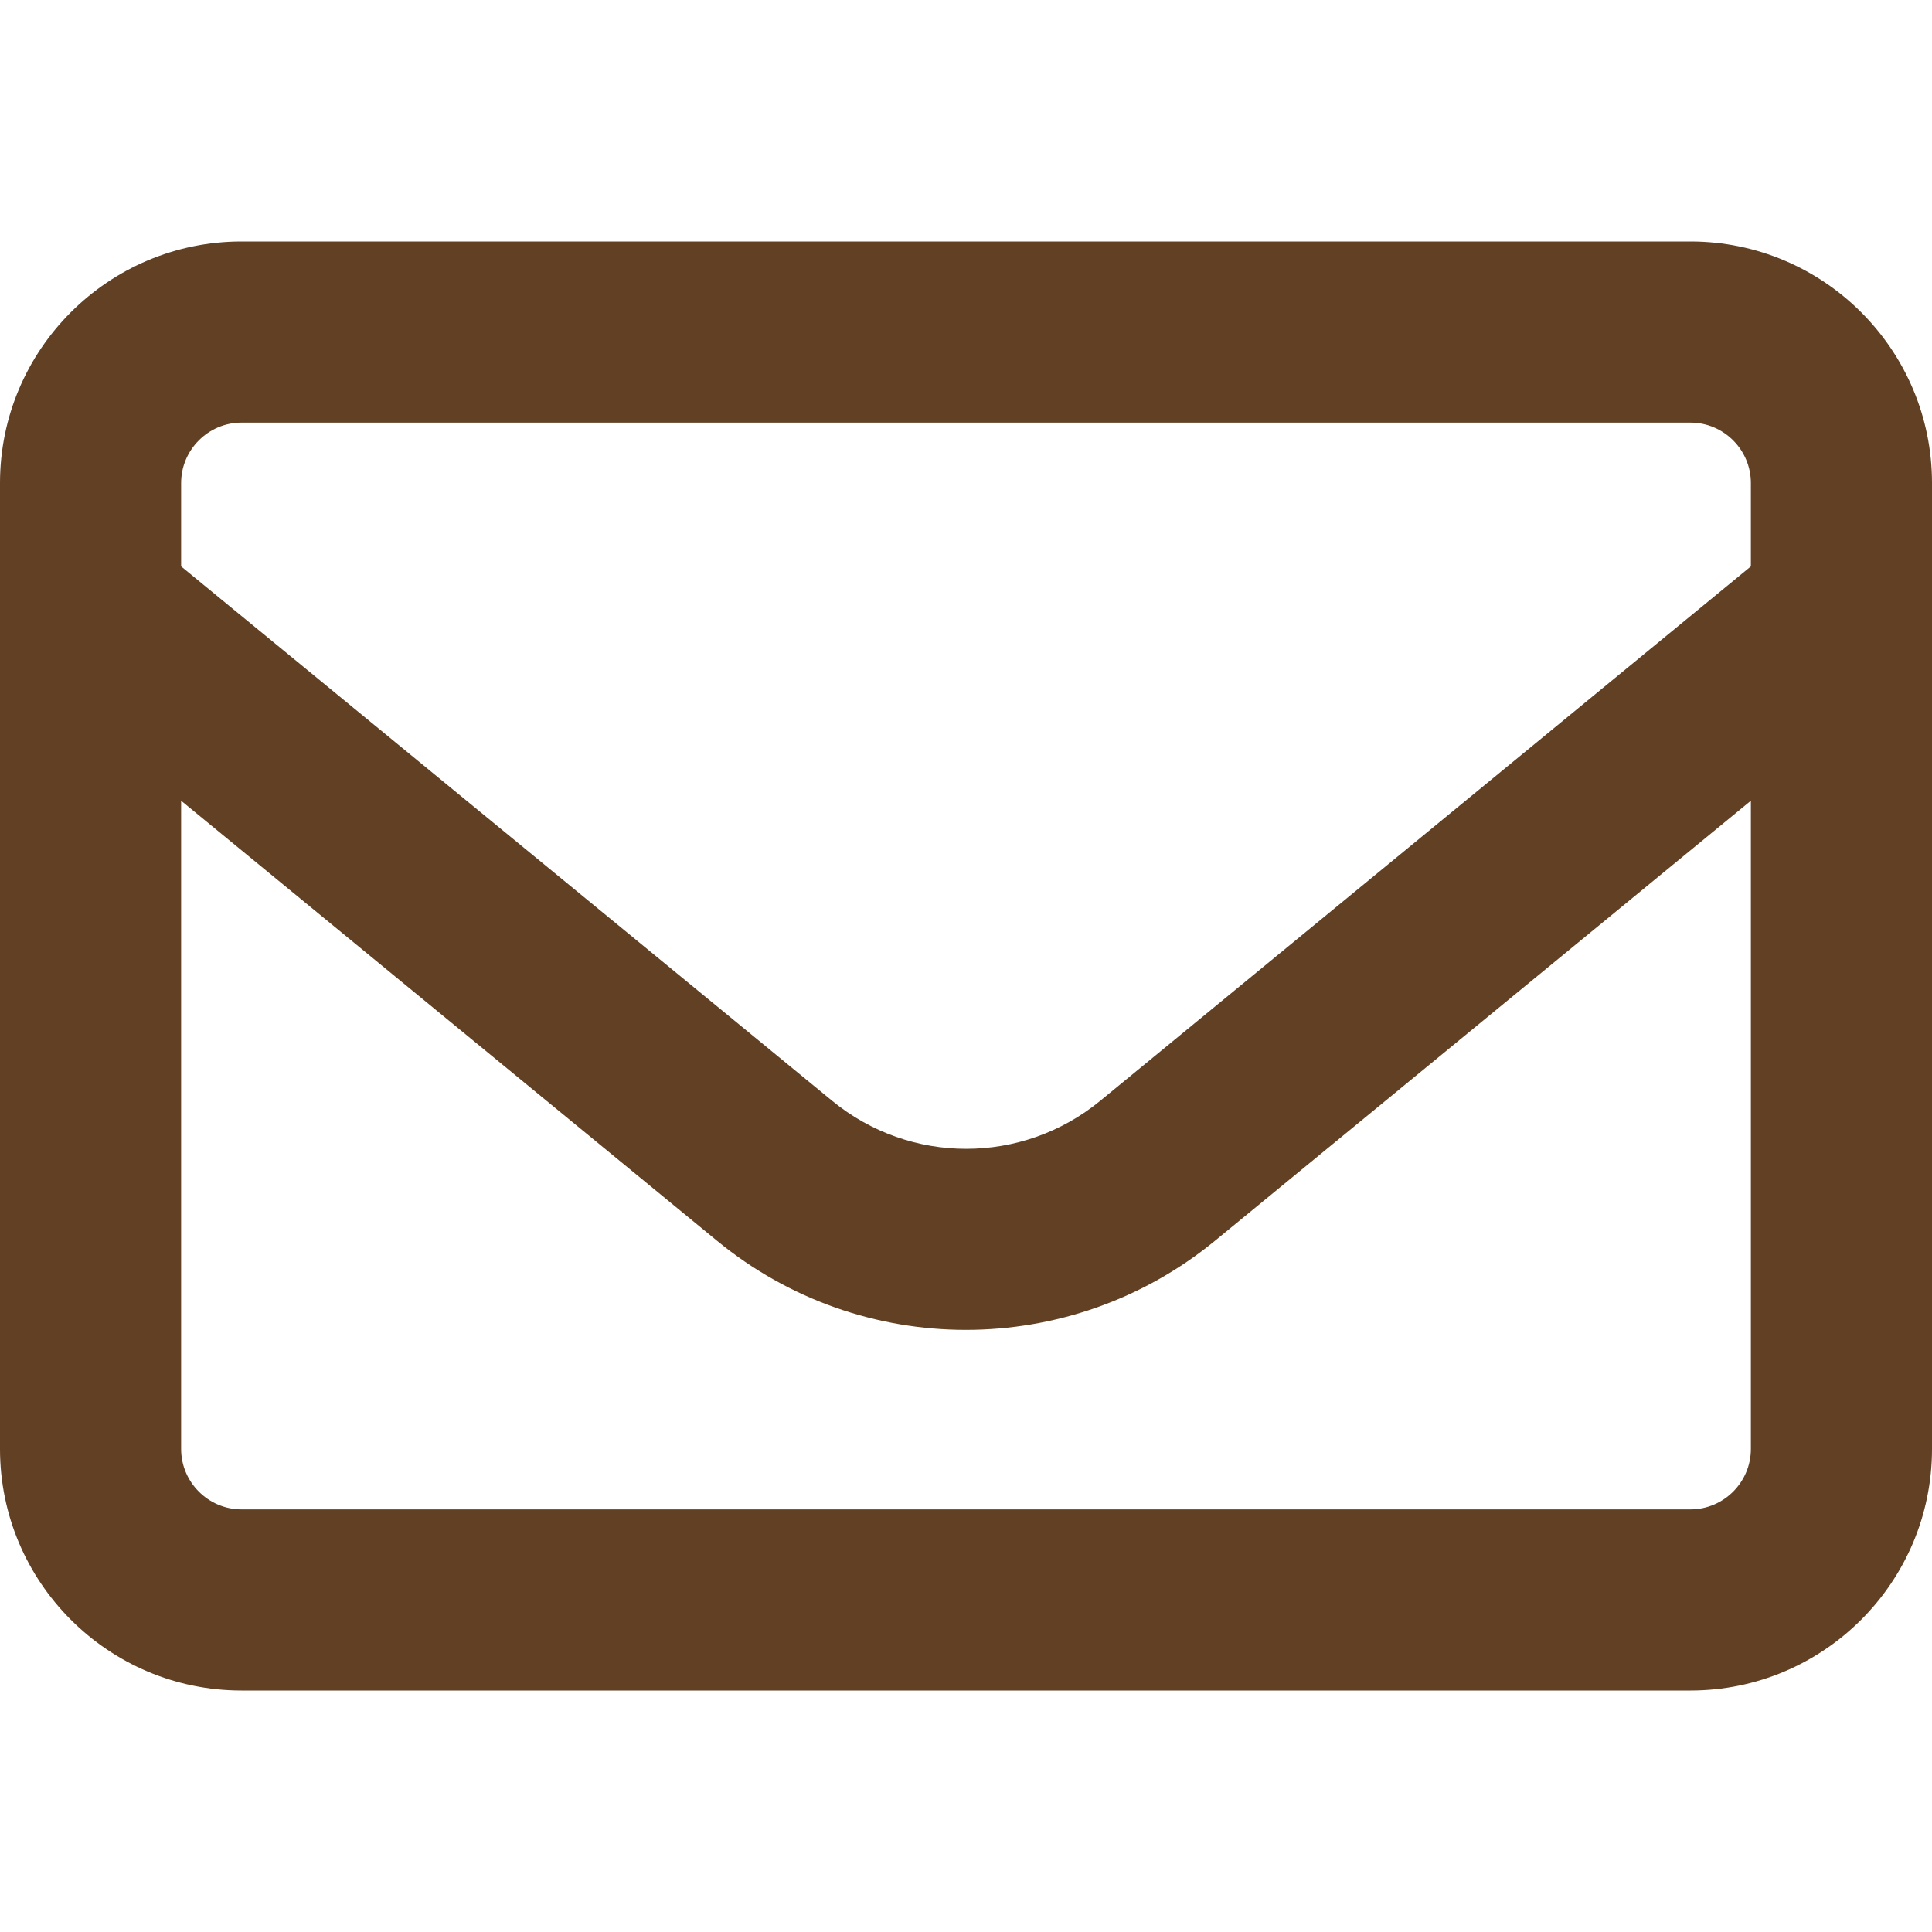
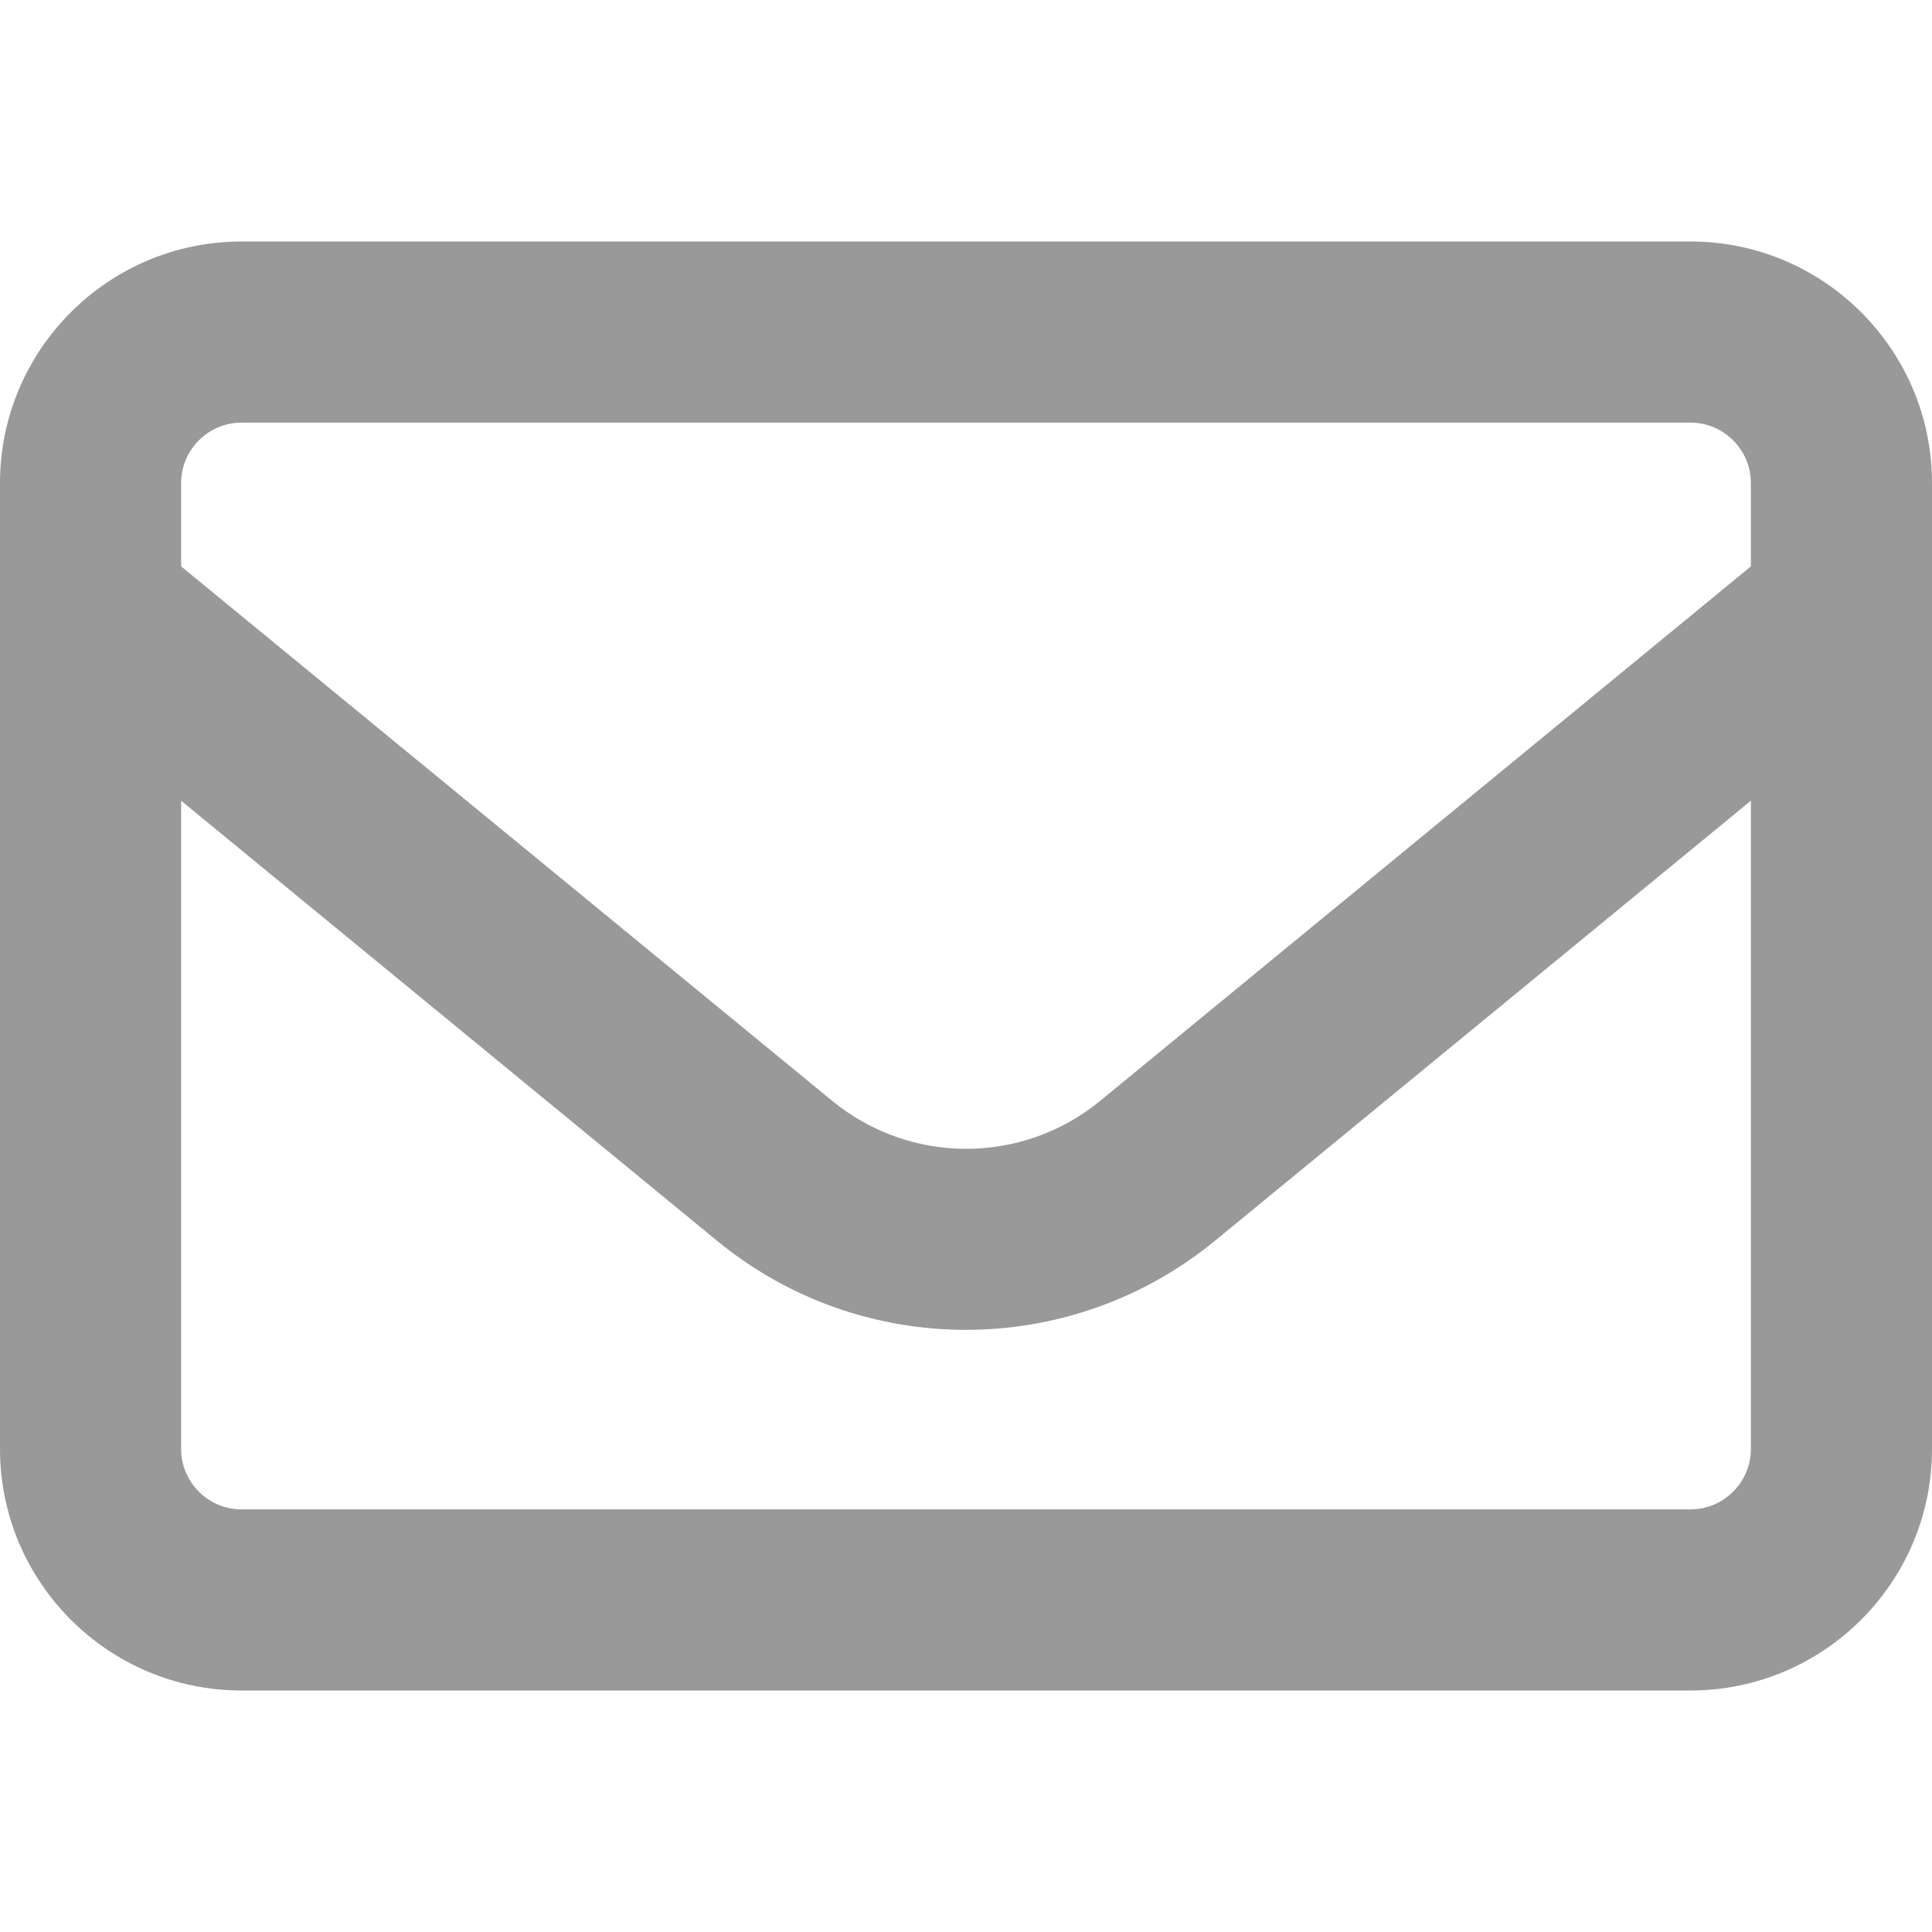
<svg xmlns="http://www.w3.org/2000/svg" viewBox="0 0 512 512">
-   <path d="M64 112c-8.8 0-16 7.2-16 16v22.1L220.5 291.7c20.7 17 50.4 17 71.1 0L464 150.1V128c0-8.8-7.2-16-16-16H64zM48 212.2V384c0 8.8 7.2 16 16 16H448c8.8 0 16-7.2 16-16V212.2L322 328.8c-38.4 31.5-93.7 31.5-132 0L48 212.2zM0 128C0 92.7 28.7 64 64 64H448c35.3 0 64 28.7 64 64V384c0 35.3-28.7 64-64 64H64c-35.3 0-64-28.7-64-64V128z" fill="#614024" />
+   <path d="M64 112c-8.8 0-16 7.2-16 16v22.1L220.5 291.7c20.7 17 50.4 17 71.1 0L464 150.1V128c0-8.8-7.2-16-16-16H64zM48 212.2V384c0 8.8 7.2 16 16 16H448c8.8 0 16-7.2 16-16V212.2L322 328.8c-38.4 31.5-93.7 31.5-132 0L48 212.2zM0 128C0 92.7 28.7 64 64 64H448c35.3 0 64 28.7 64 64V384c0 35.3-28.7 64-64 64H64c-35.3 0-64-28.7-64-64V128z" fill="#999" />
</svg>
